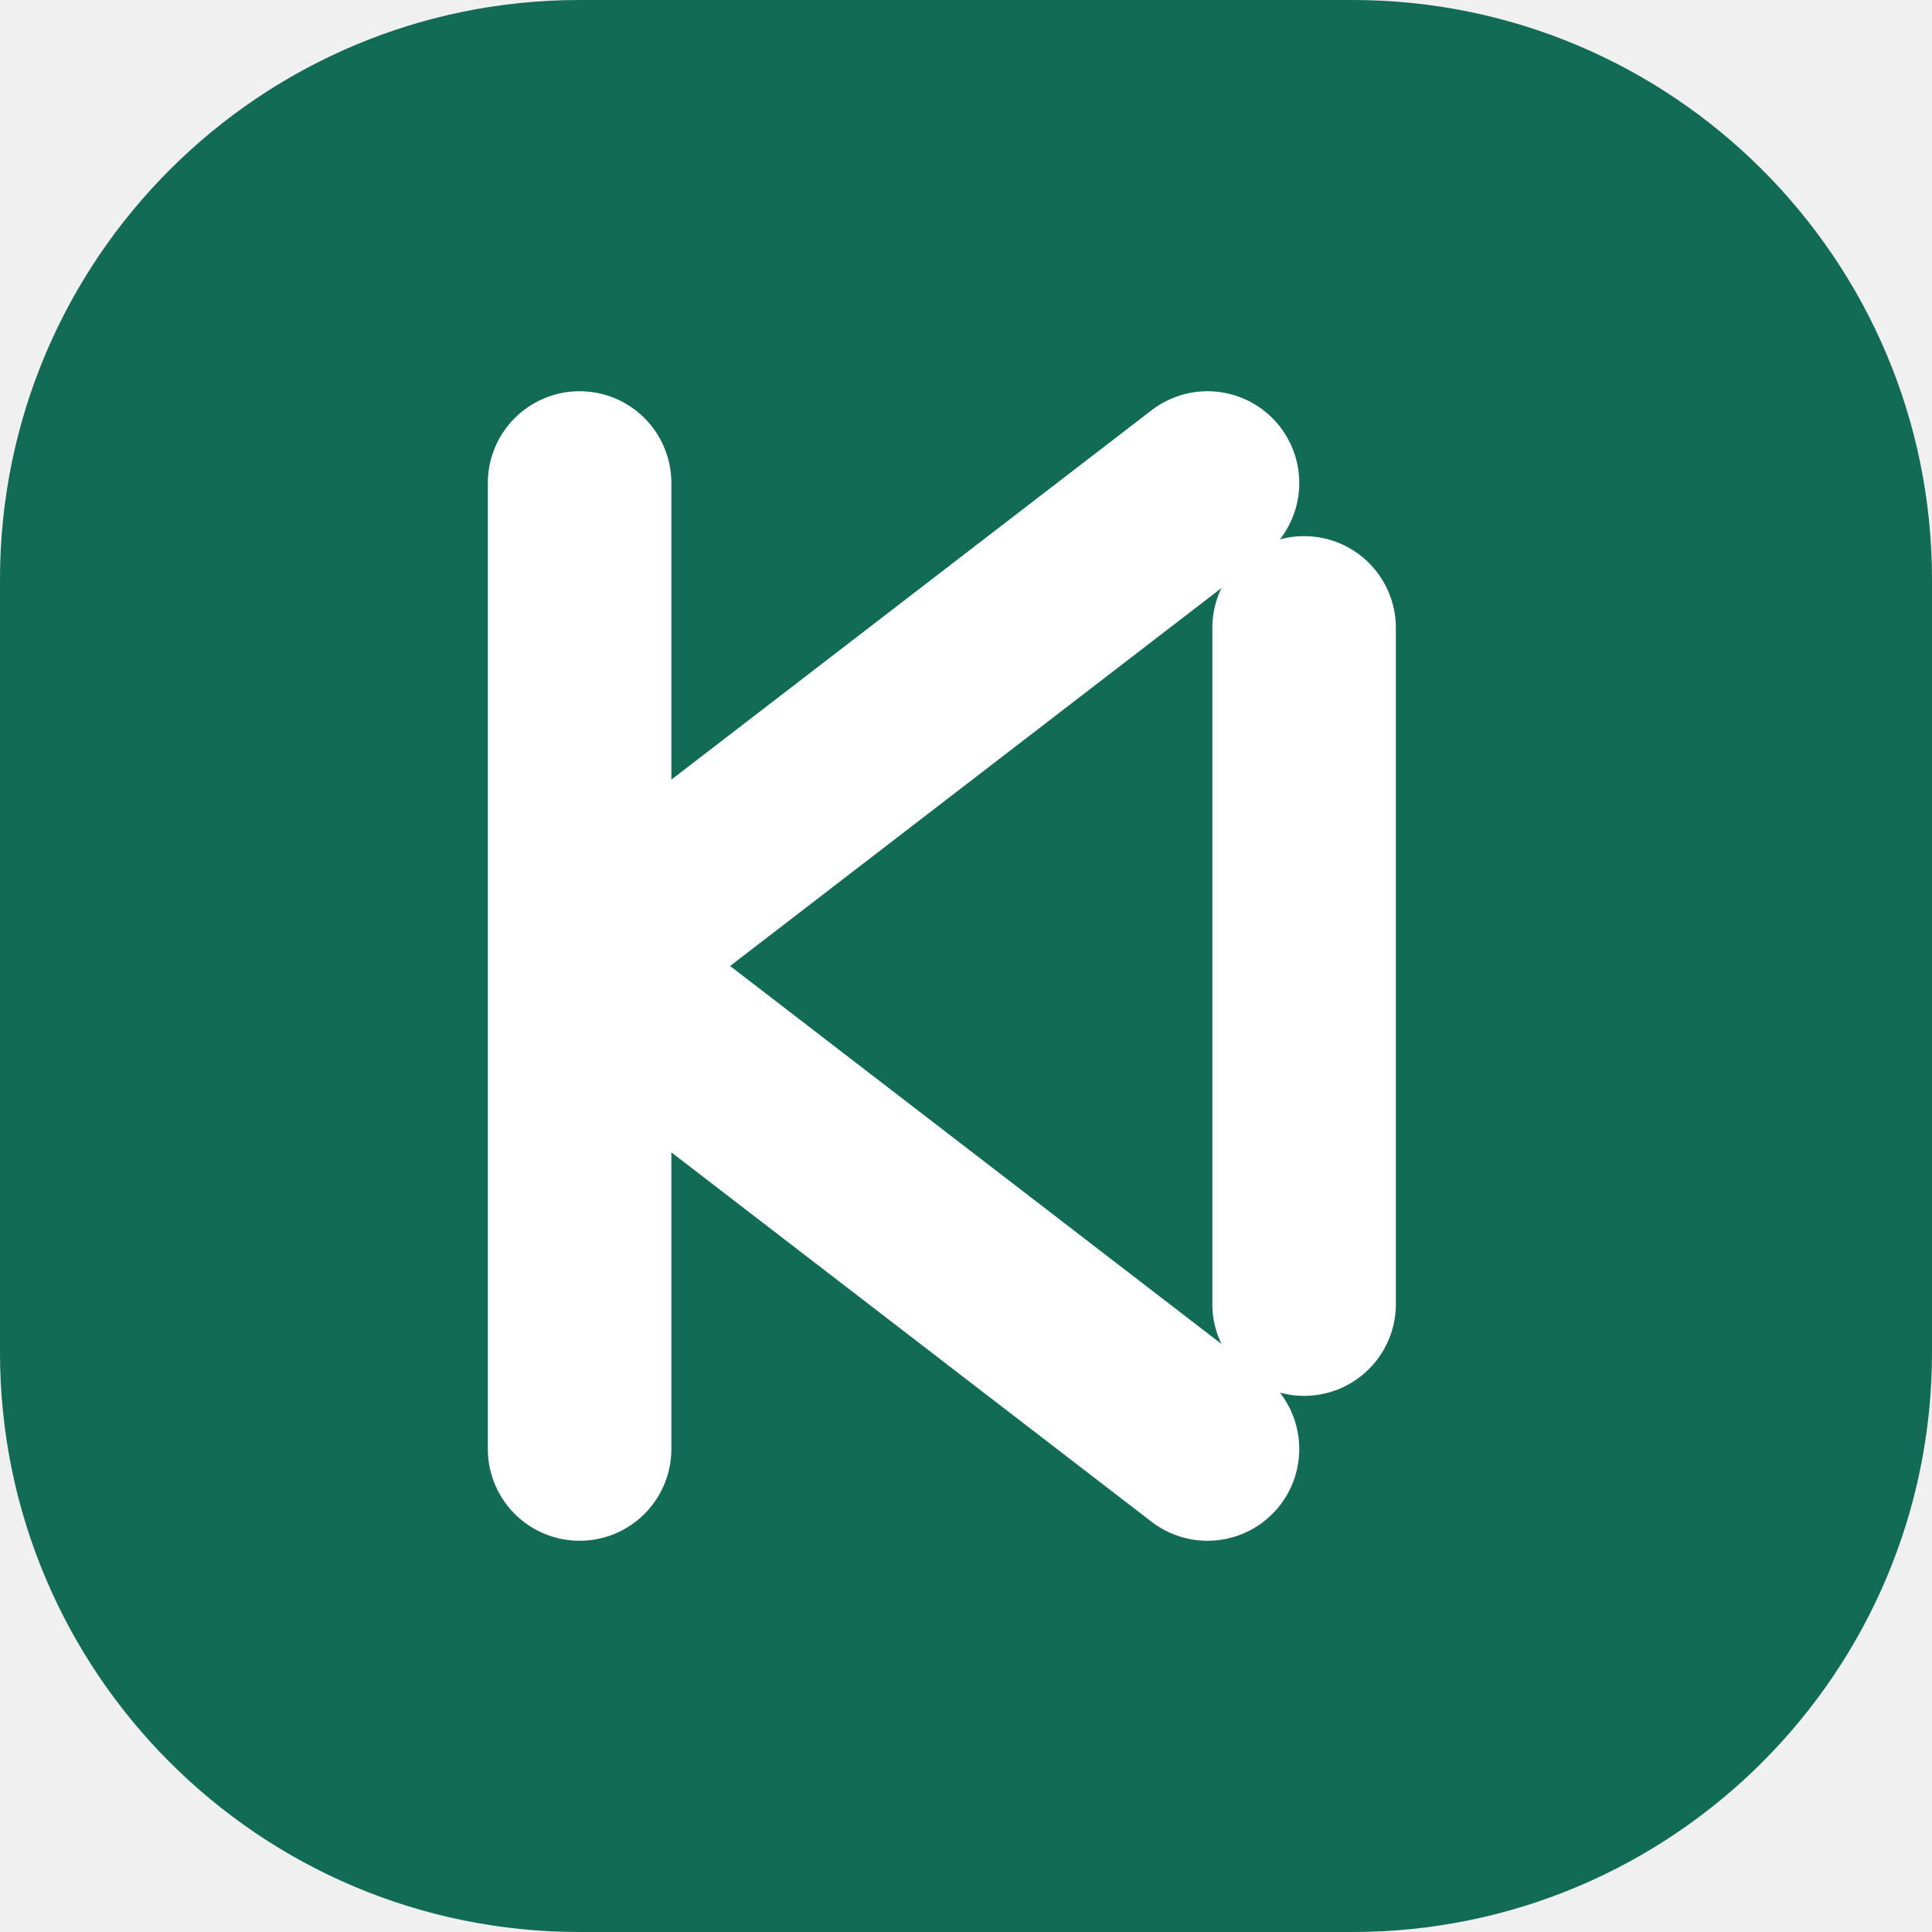
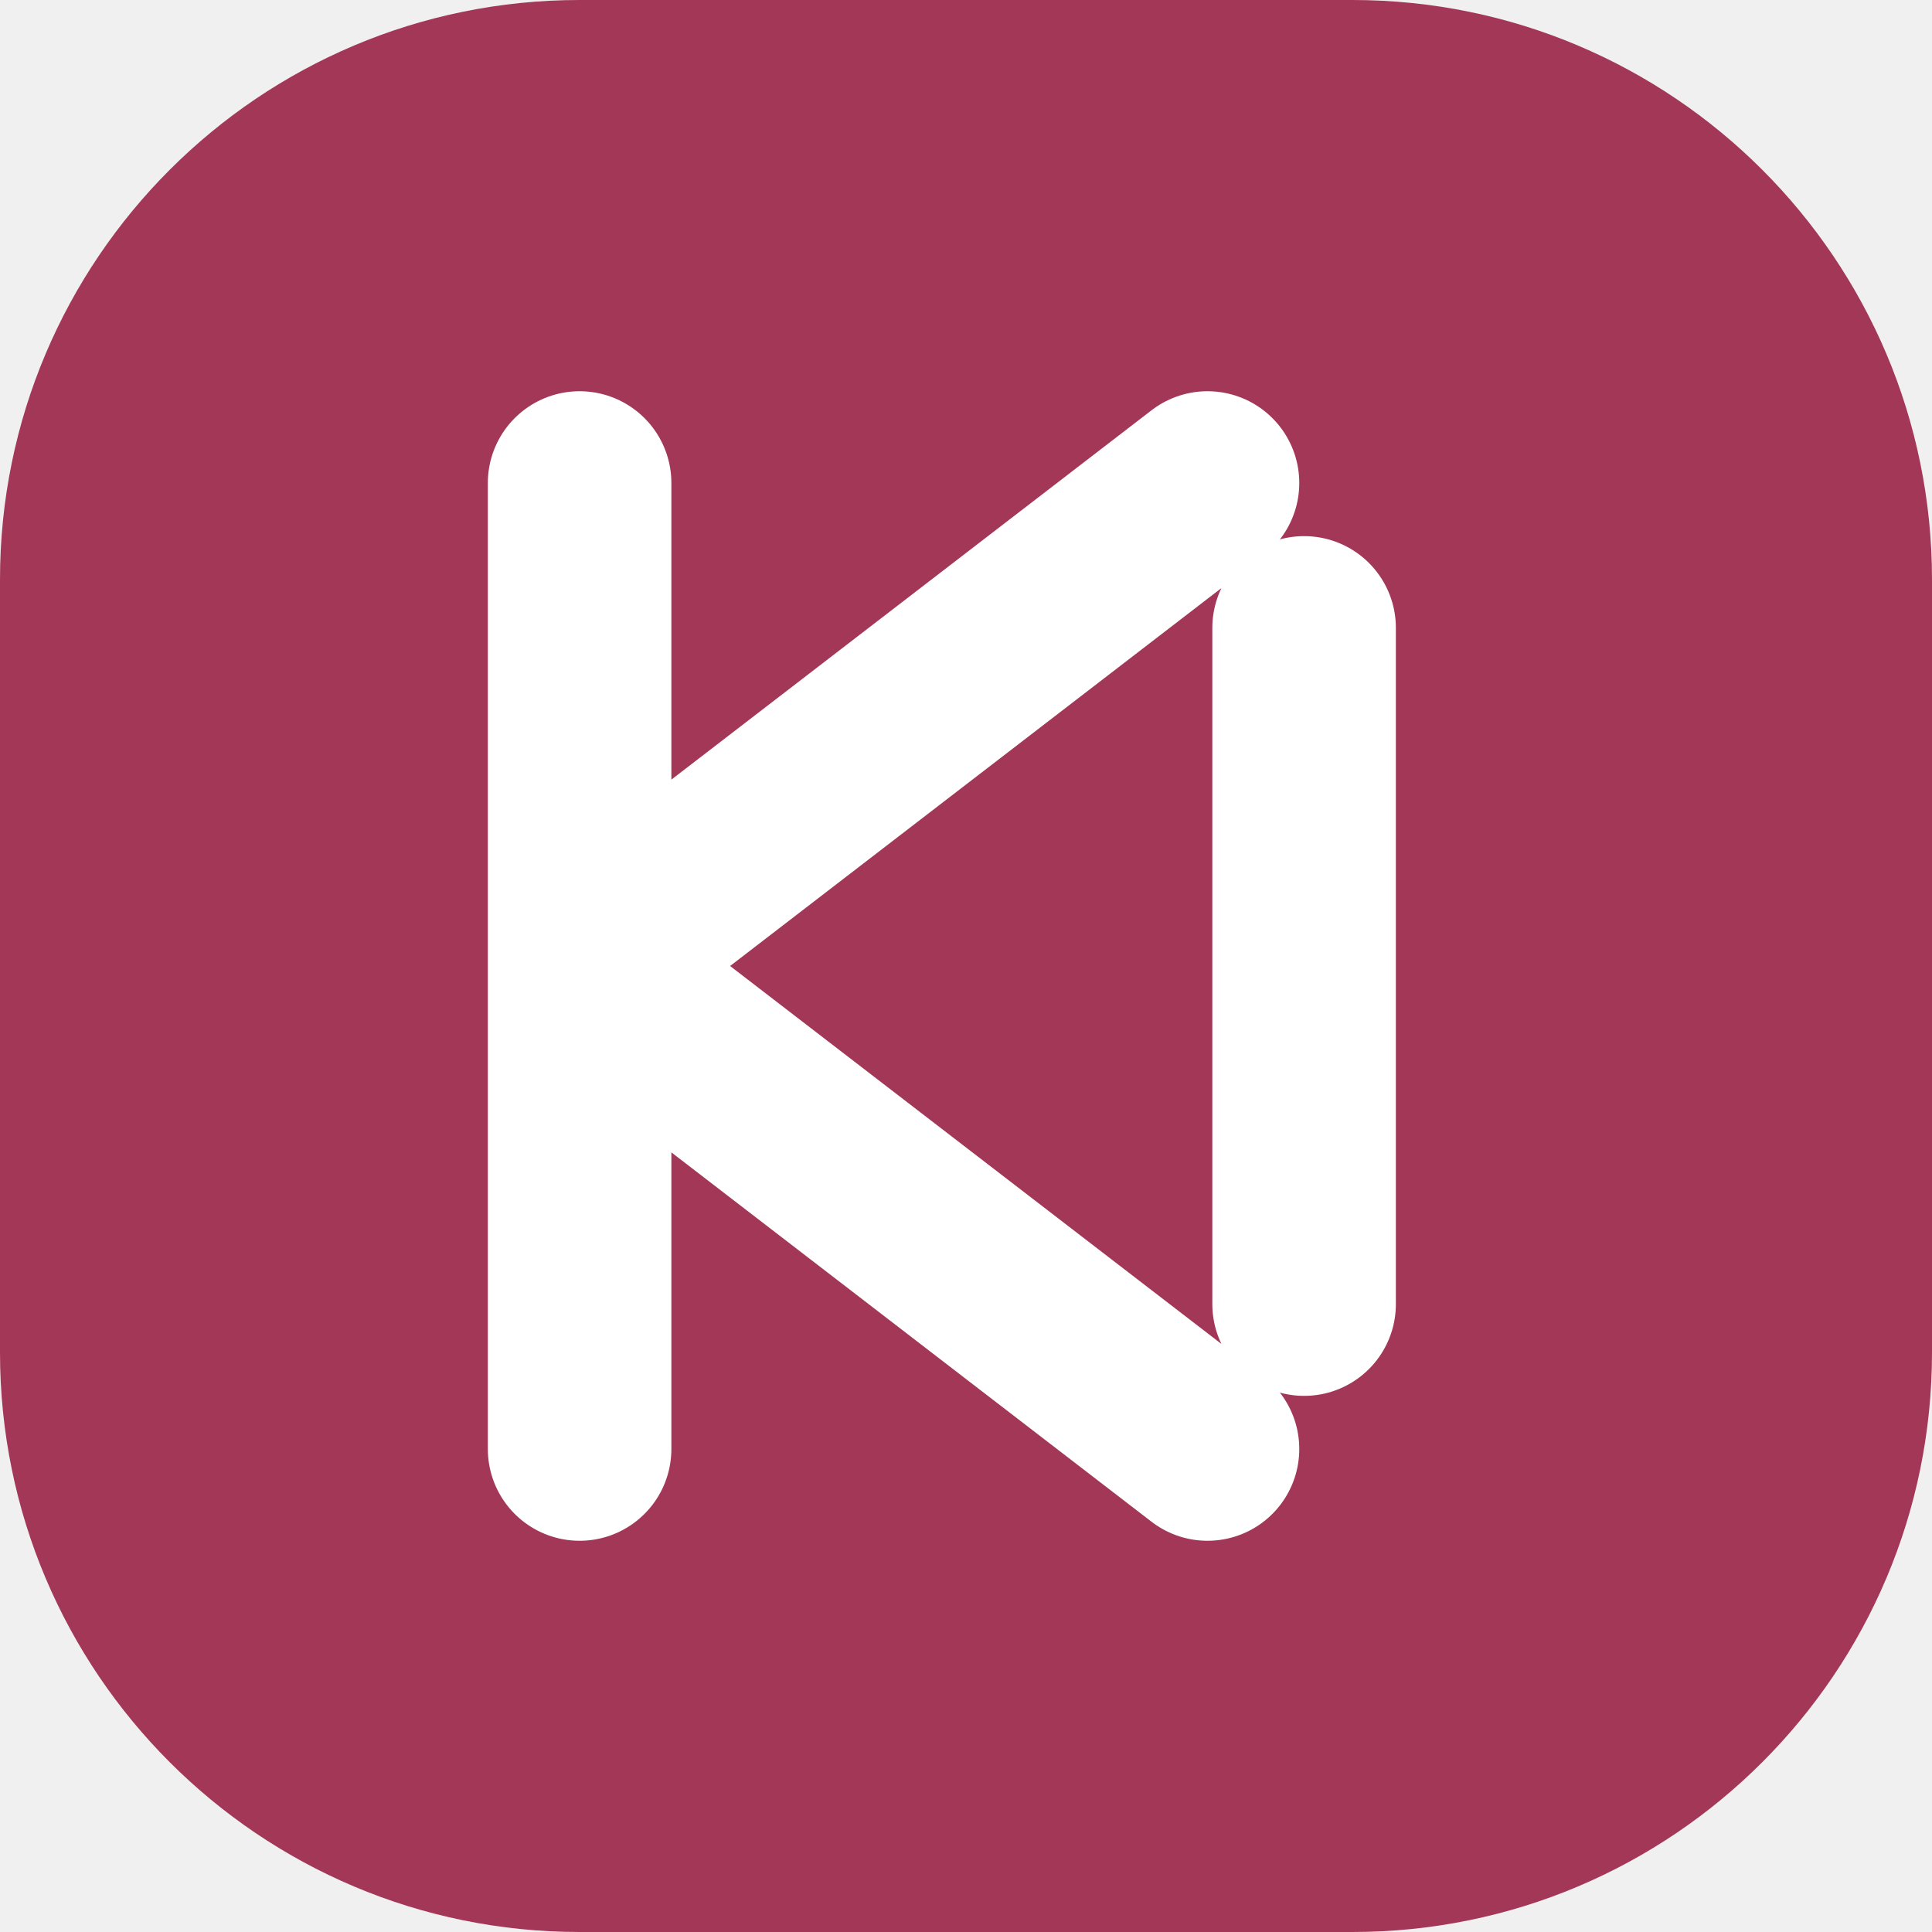
<svg xmlns="http://www.w3.org/2000/svg" viewBox="0 0 40 40">
-   <rect width="40" height="40" rx="12" fill="#126b54" />
+   <rect width="40" height="40" rx="12" fill="#A33757" />
  <path d="M12 10v20m0-10 13-10M12 20l13 10M27 13v14" stroke="#fff" stroke-width="3.8" stroke-linecap="round" stroke-linejoin="round" fill="none" />
</svg>
